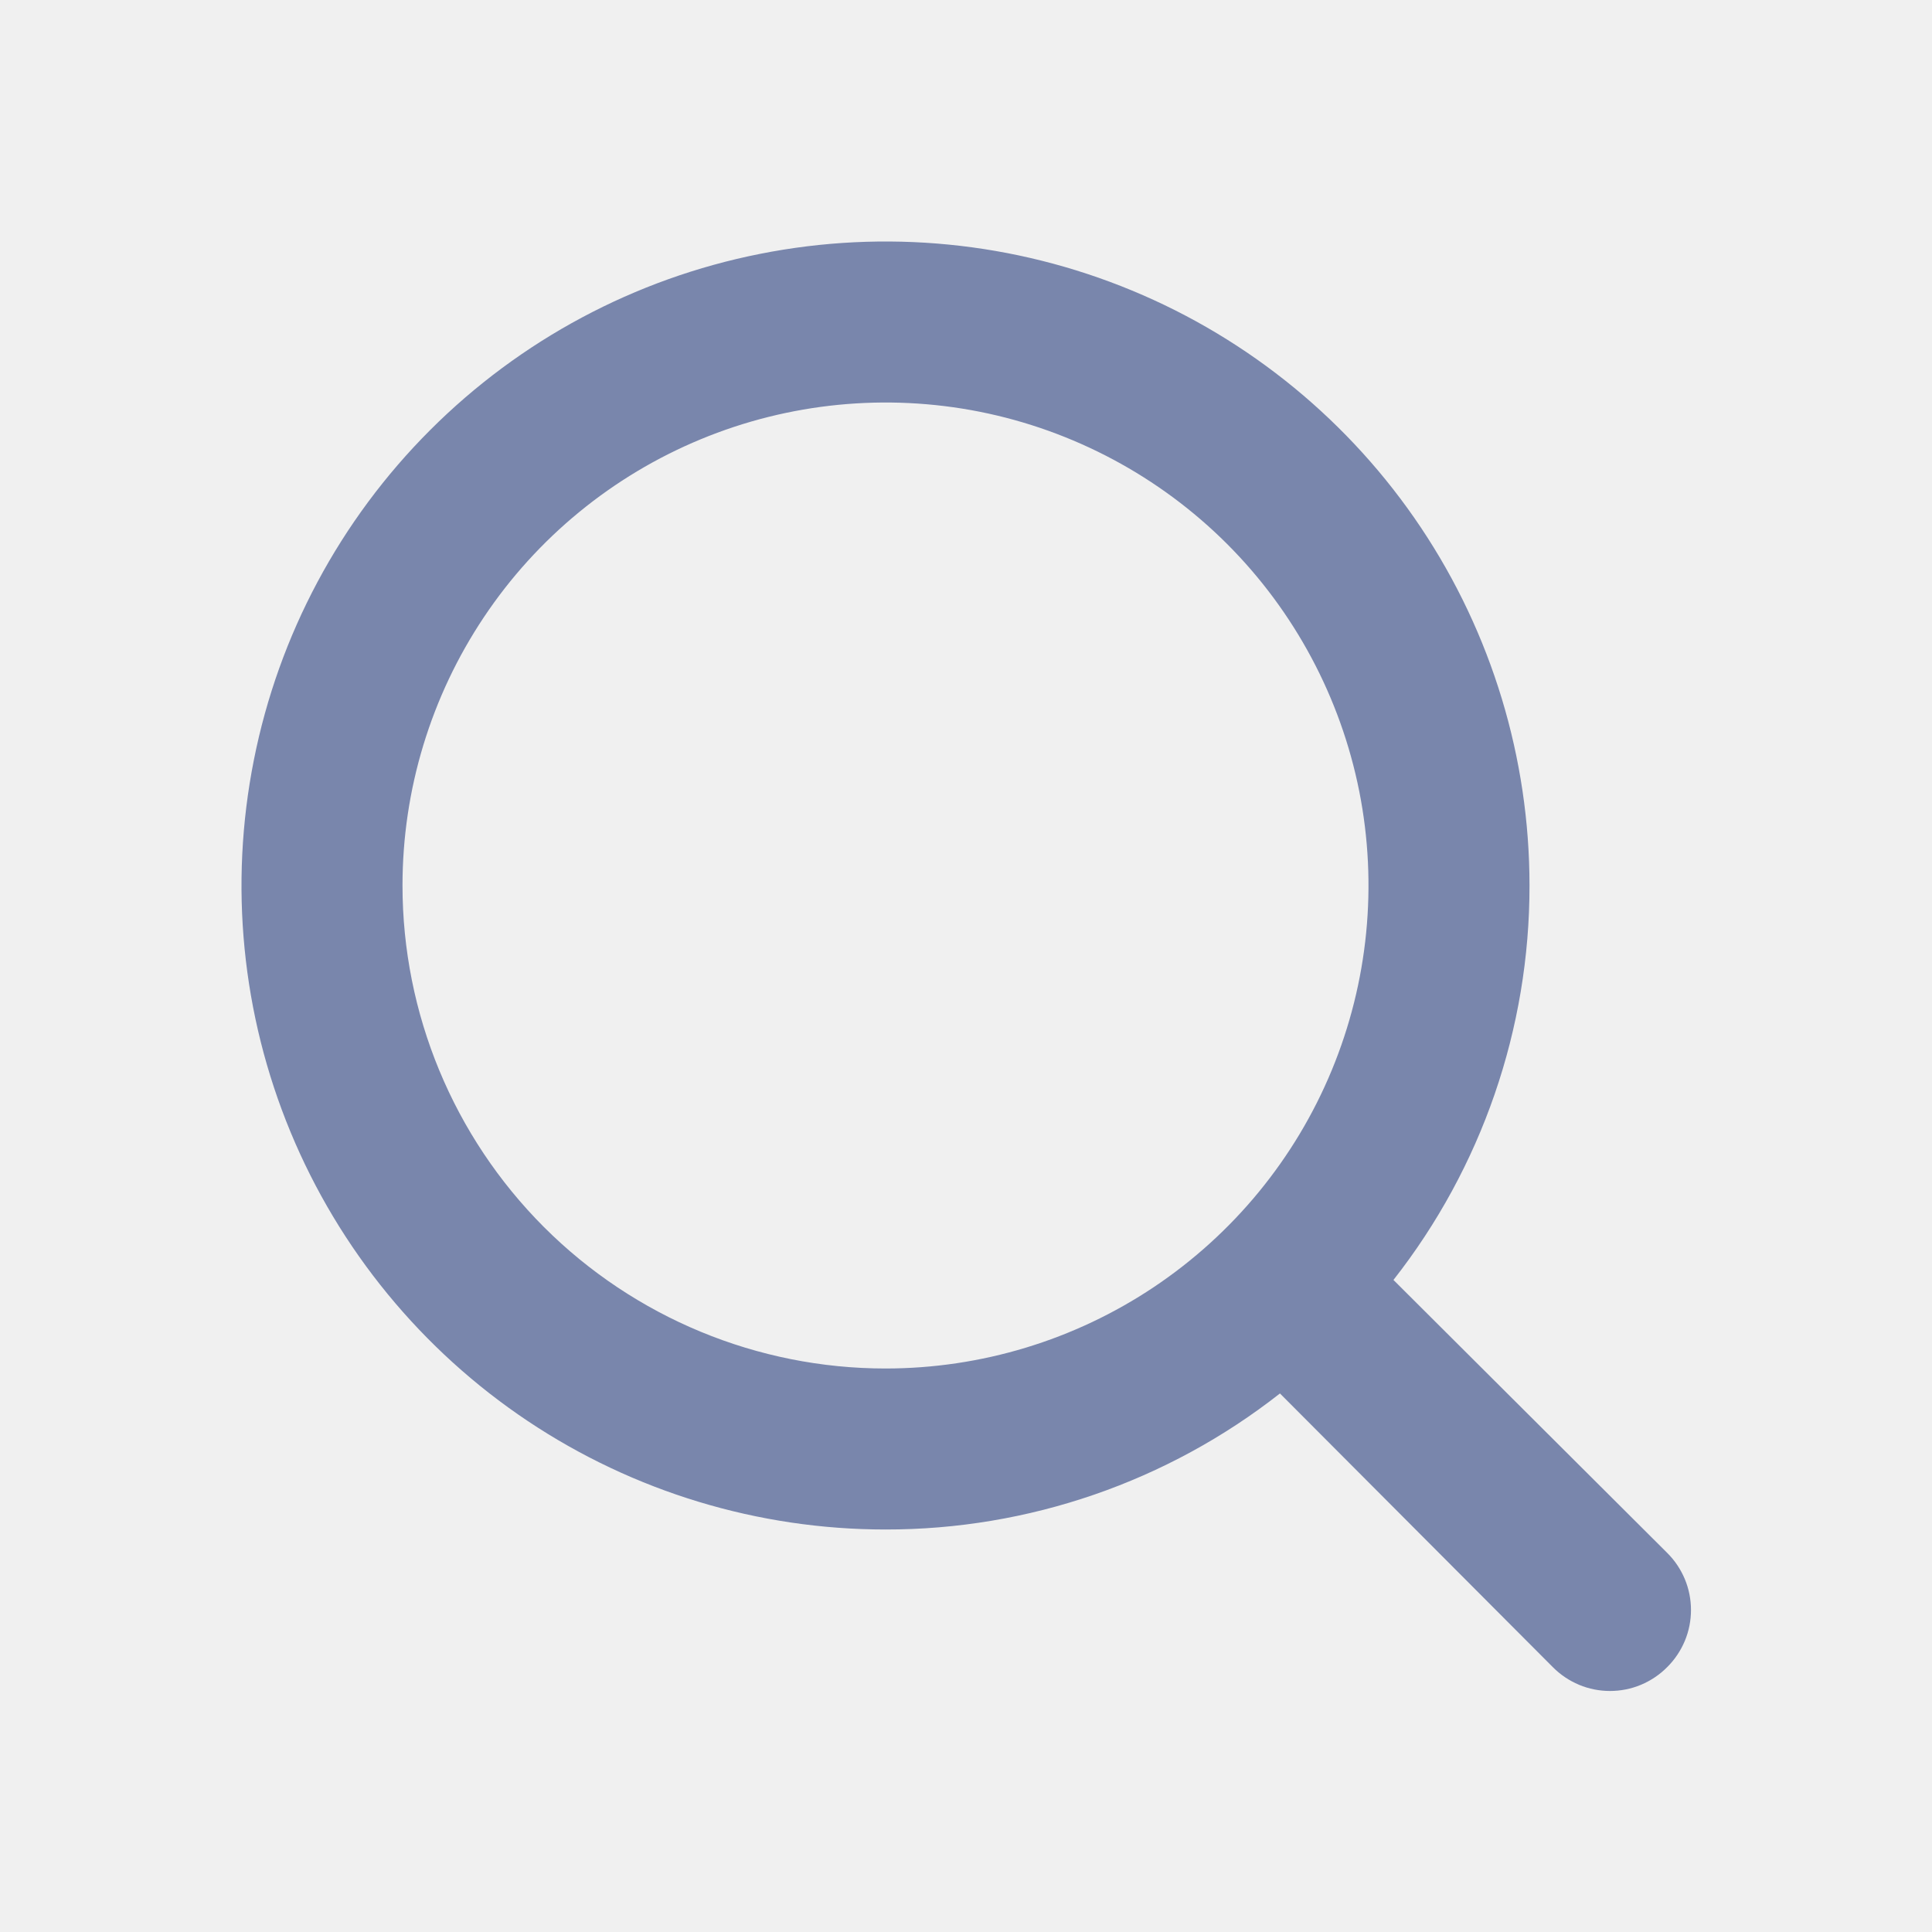
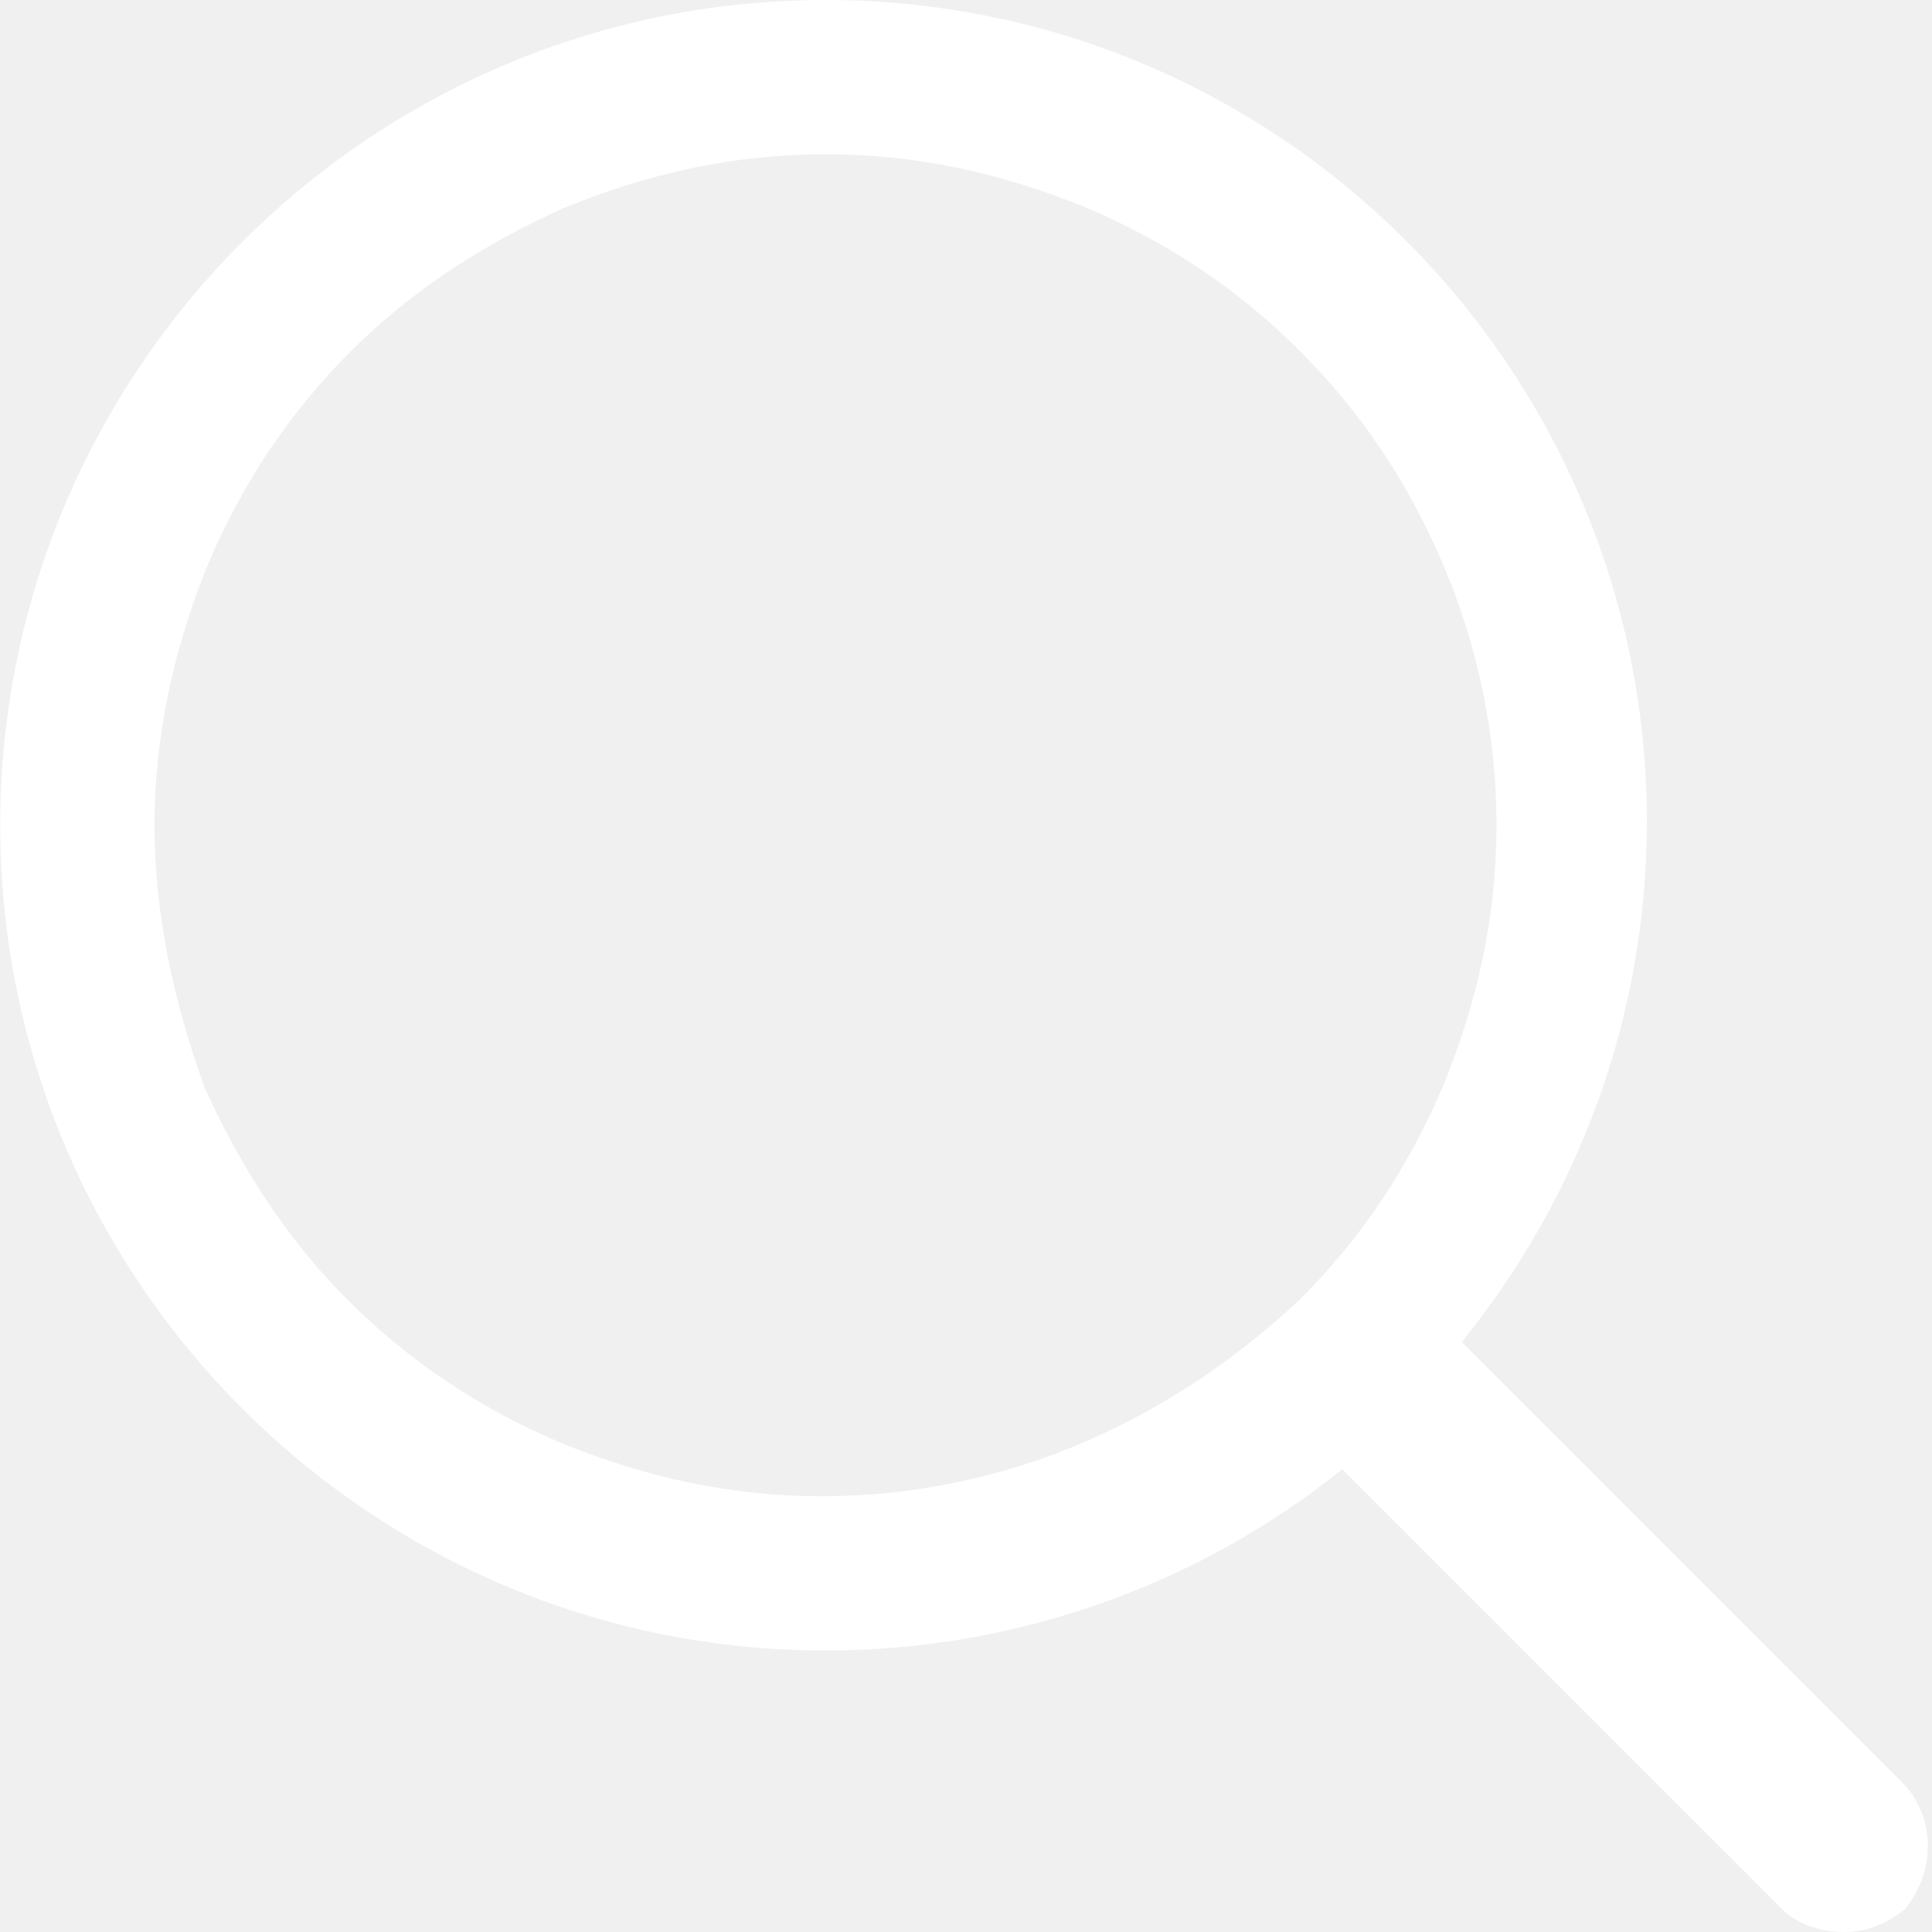
- <svg xmlns="http://www.w3.org/2000/svg" width="24" height="24" viewBox="0 0 24 24" fill="none">
-   <path d="M20.71 19.29L17.31 15.9C18.407 14.502 19.002 12.777 19 11C19 9.418 18.531 7.871 17.652 6.555C16.773 5.24 15.523 4.214 14.062 3.609C12.6 3.003 10.991 2.845 9.439 3.154C7.887 3.462 6.462 4.224 5.343 5.343C4.224 6.462 3.462 7.887 3.154 9.439C2.845 10.991 3.003 12.6 3.609 14.062C4.214 15.523 5.24 16.773 6.555 17.652C7.871 18.531 9.418 19 11 19C12.777 19.002 14.502 18.407 15.9 17.31L19.29 20.71C19.383 20.804 19.494 20.878 19.615 20.929C19.737 20.98 19.868 21.006 20 21.006C20.132 21.006 20.263 20.98 20.385 20.929C20.506 20.878 20.617 20.804 20.71 20.71C20.804 20.617 20.878 20.506 20.929 20.385C20.98 20.263 21.006 20.132 21.006 20C21.006 19.868 20.98 19.737 20.929 19.615C20.878 19.494 20.804 19.383 20.71 19.29ZM5 11C5 9.813 5.352 8.653 6.011 7.667C6.67 6.68 7.608 5.911 8.704 5.457C9.8 5.003 11.007 4.884 12.171 5.115C13.334 5.347 14.403 5.918 15.243 6.757C16.082 7.596 16.653 8.666 16.885 9.829C17.116 10.993 16.997 12.2 16.543 13.296C16.089 14.393 15.32 15.329 14.333 15.989C13.347 16.648 12.187 17 11 17C9.409 17 7.883 16.368 6.757 15.243C5.632 14.117 5 12.591 5 11Z" fill="#7986AC" />
+ <svg xmlns="http://www.w3.org/2000/svg" t="1714019731419" class="icon" viewBox="0 0 1024 1024" version="1.1" p-id="4378" width="64" height="64">
+   <path d="M1007.771 944.287L774.765 711.281c61.317-75.625 98.108-171.689 98.108-275.928C872.873 196.216 678.701 0 437.52 0S0.122 196.216 0.122 437.397s196.216 437.397 437.397 437.397c104.24 0 200.303-36.79 273.884-96.064l233.006 233.006c8.176 8.176 20.439 12.263 32.703 12.263 12.263 0 22.483-4.088 32.703-12.263 16.351-20.439 16.351-49.054-2.044-67.449z m-433.309-179.864c-42.922 18.395-89.932 28.615-138.986 28.615s-94.02-10.22-138.986-28.615c-42.922-18.395-79.713-42.922-112.415-75.625s-57.23-71.537-75.625-112.415C92.098 531.417 81.879 484.407 81.879 437.397s10.22-94.02 28.615-138.986c18.395-42.922 42.922-79.713 75.625-112.415s71.537-57.23 112.415-75.625C343.5 91.976 388.466 81.756 437.52 81.756s94.02 10.22 138.986 28.615c42.922 18.395 79.713 42.922 112.415 75.625s57.23 69.493 75.625 112.415c18.395 42.922 28.615 89.932 28.615 138.986s-10.22 94.02-28.615 138.986c-18.395 42.922-42.922 79.713-75.625 112.415-32.703 30.659-71.537 57.23-114.459 75.625z" p-id="4379" fill="#ffffff" />
</svg>
